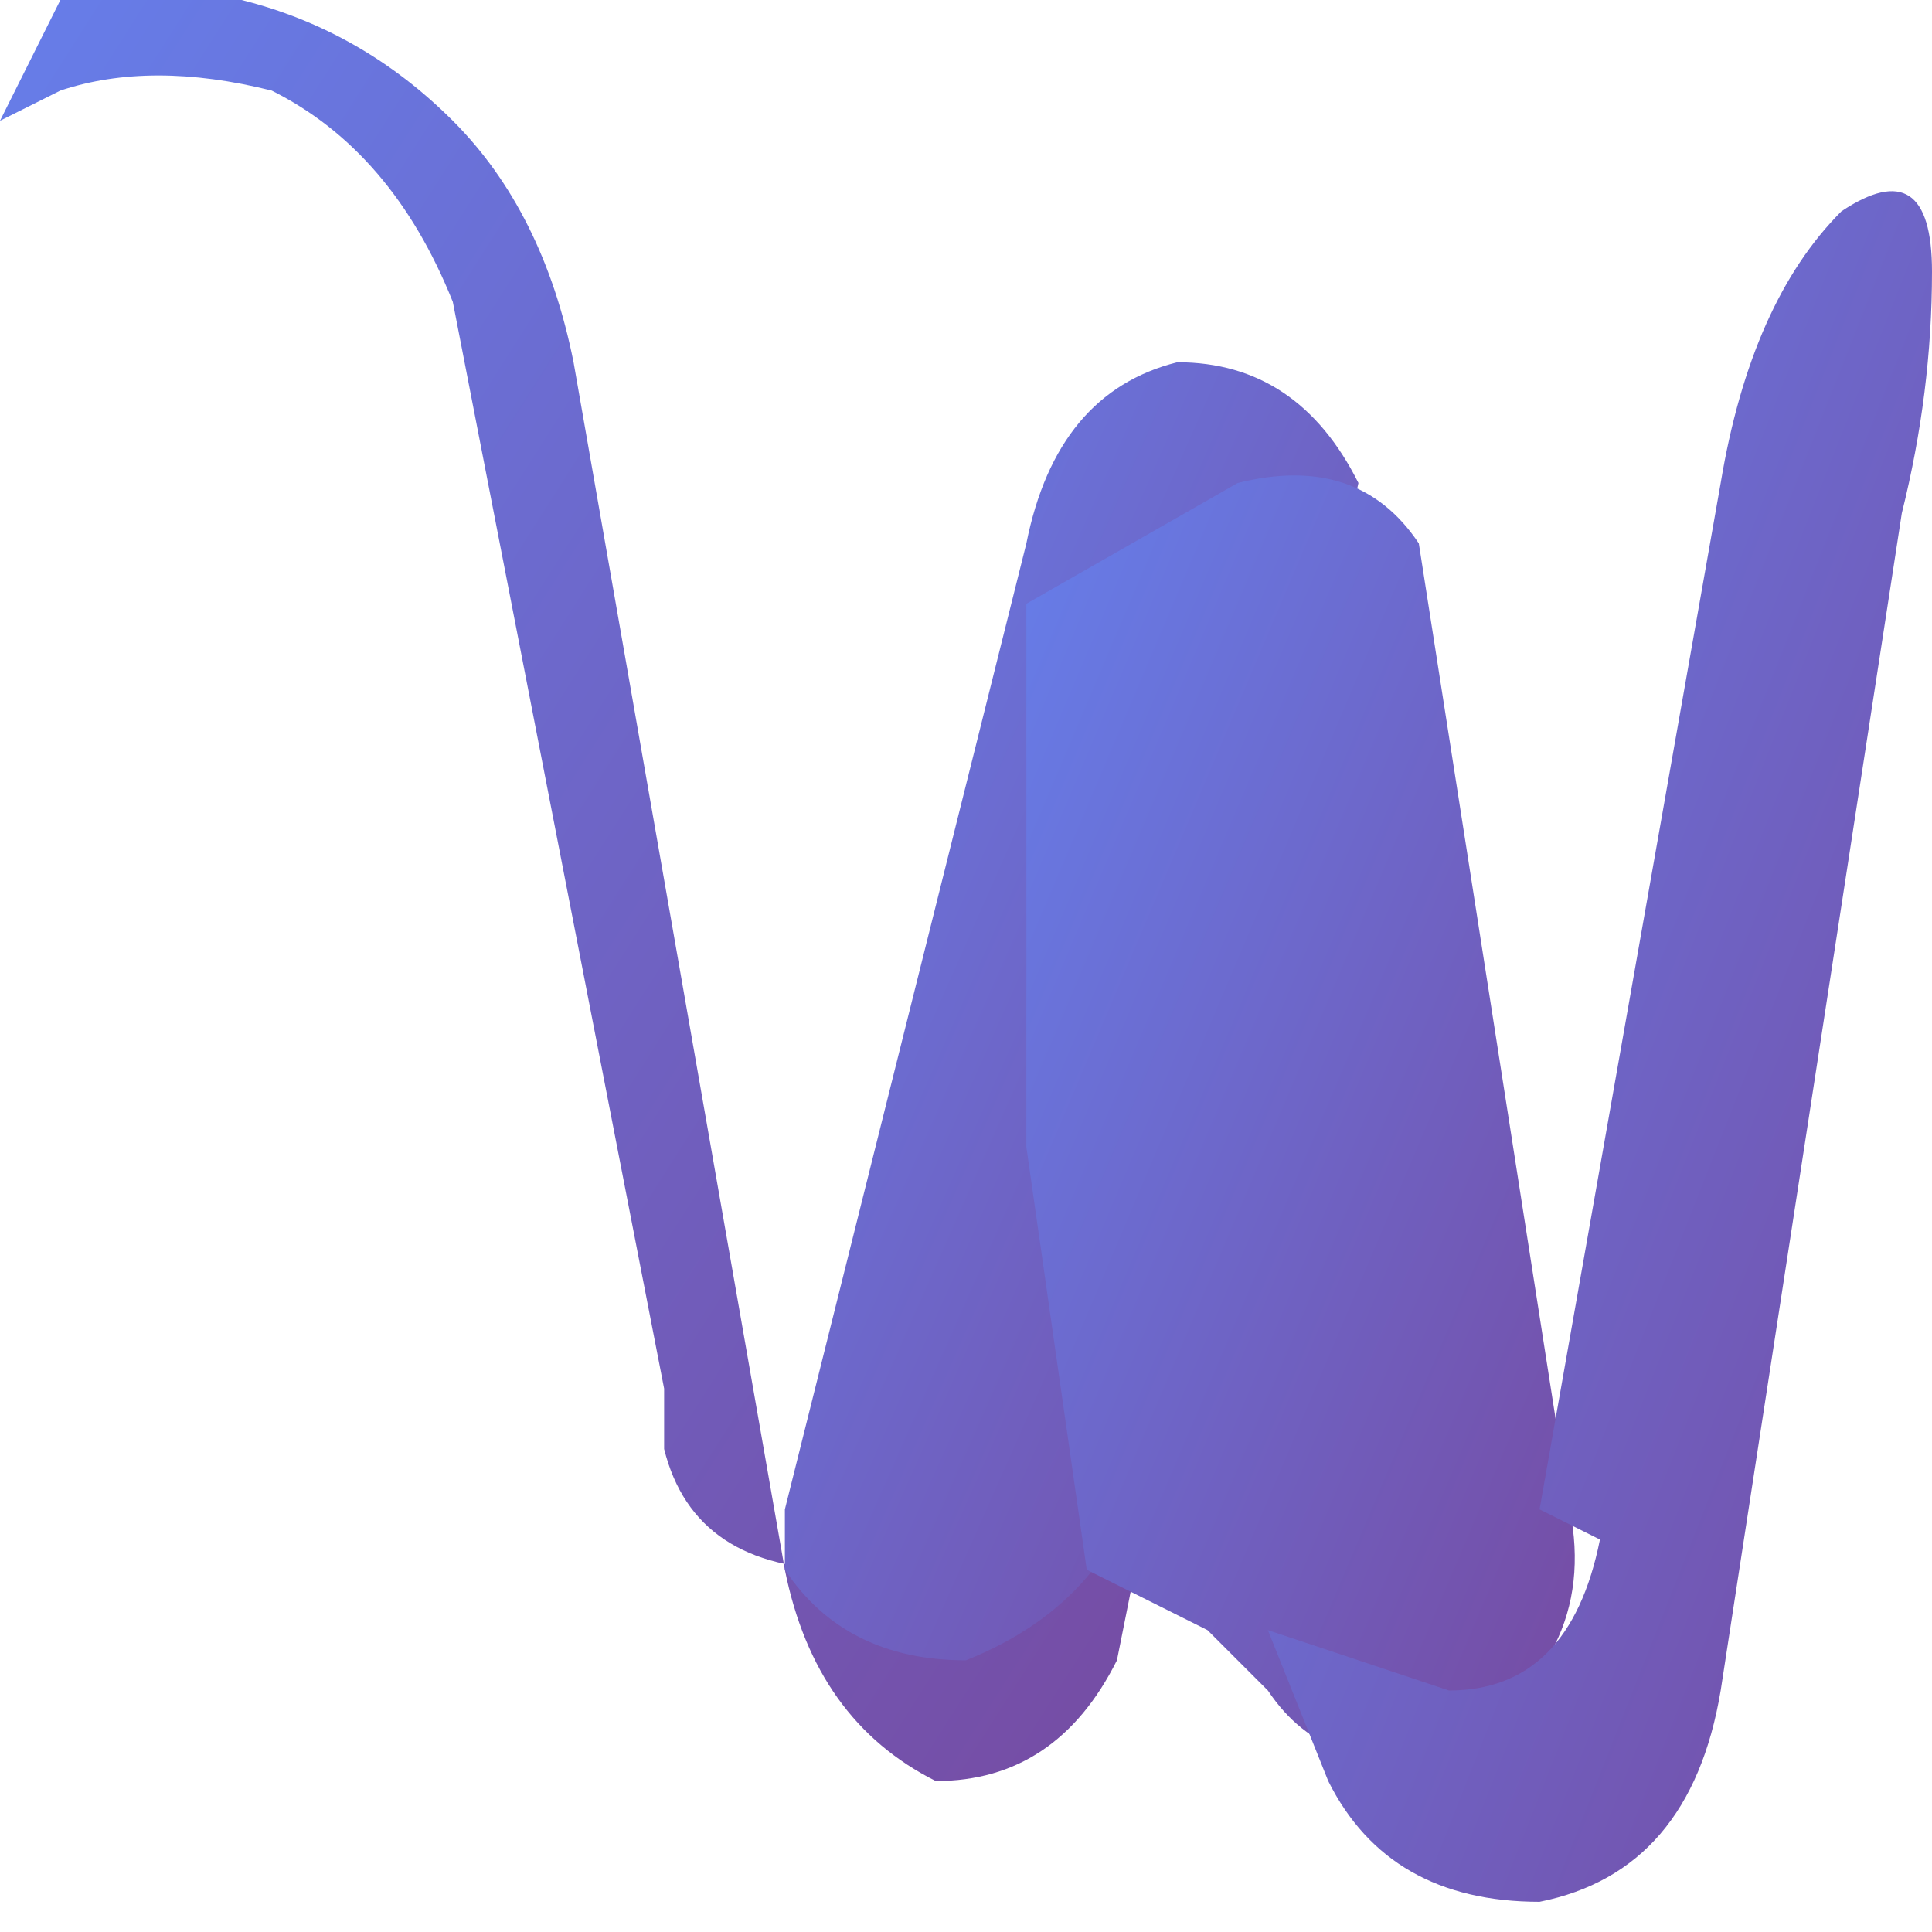
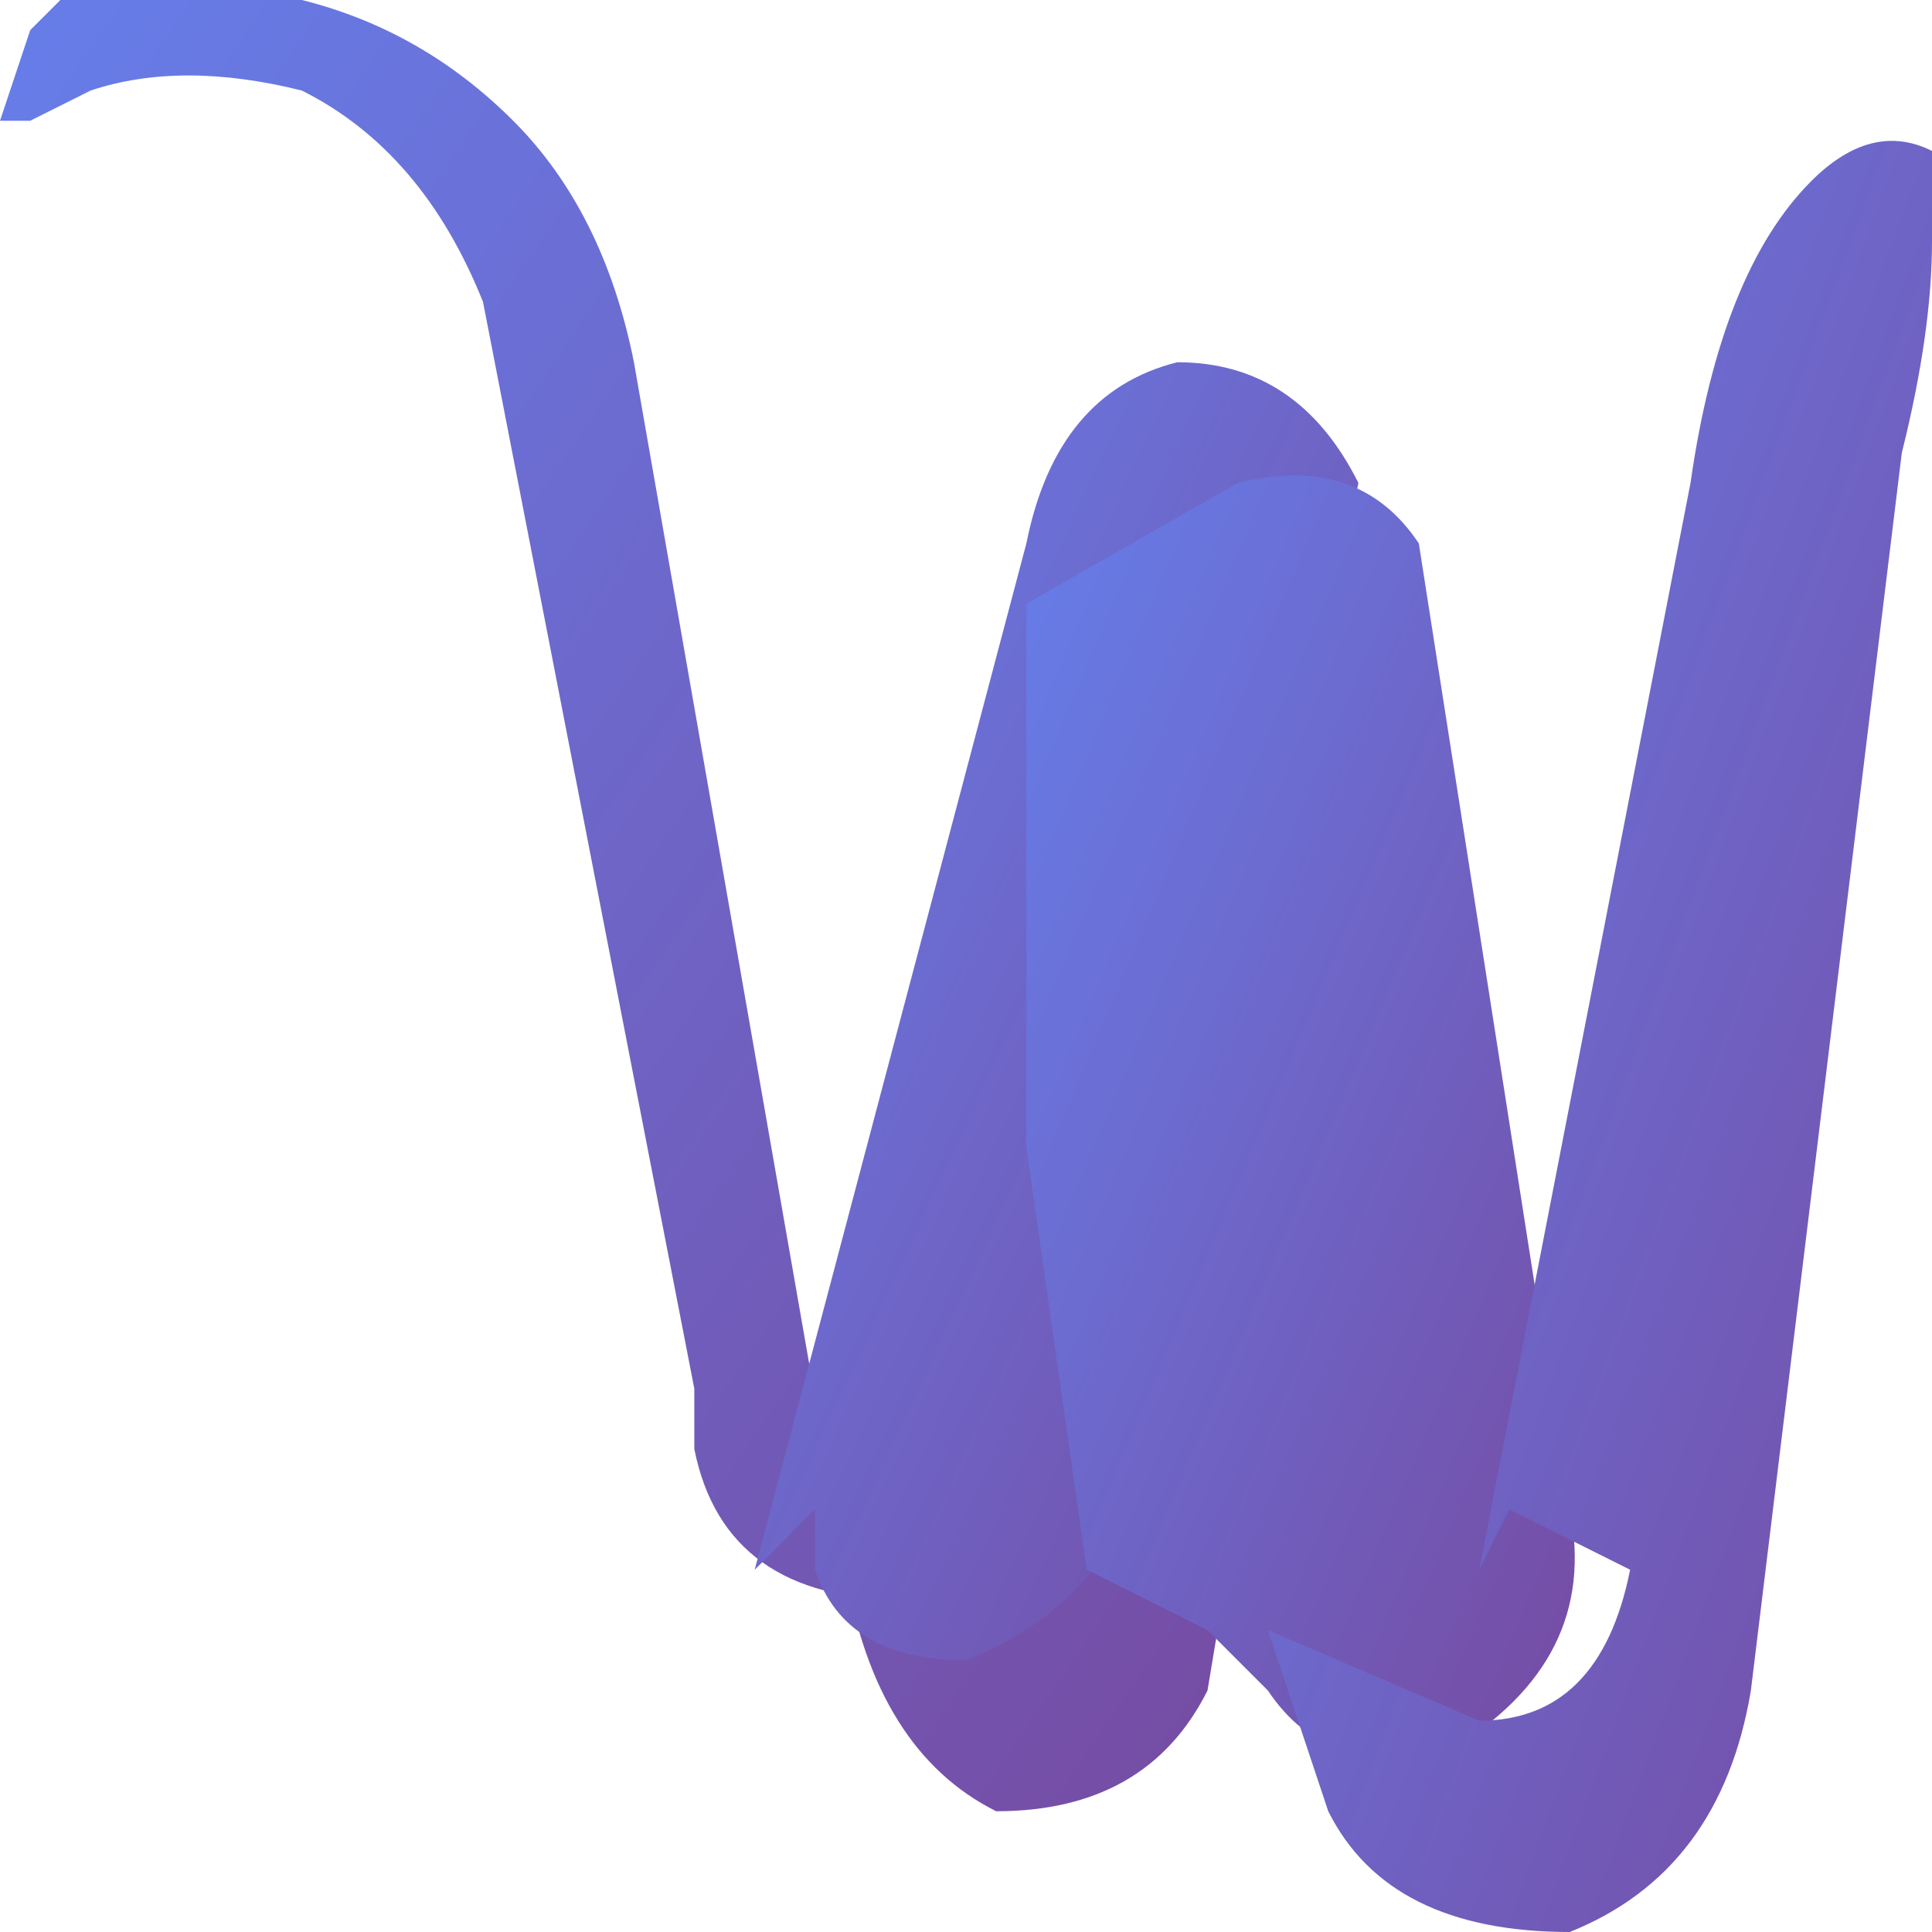
<svg xmlns="http://www.w3.org/2000/svg" viewBox="0 0 64 64">
  <defs>
    <linearGradient id="grad" x1="0%" y1="0%" x2="100%" y2="100%">
      <stop offset="0%" style="stop-color:#667eea;stop-opacity:1" />
      <stop offset="100%" style="stop-color:#764ba2;stop-opacity:1" />
    </linearGradient>
  </defs>
-   <path d="M 0 4 L 2 0 L 8 0 Q 12 1 15 4 Q 18 7 19 12 L 26 52 Q 27 57 31 59 Q 35 59 37 55 L 38 50 L 28 52 Q 23 52 22 48 L 22 46 L 15 10 Q 13 5 9 3 Q 5 2 2 3 L 0 4 Z" fill="url(#grad)" />
-   <path d="M 26 50 L 34 18 Q 35 13 39 12 Q 43 12 45 16 L 38 48 Q 37 53 32 55 Q 28 55 26 52 L 26 50 Z" fill="url(#grad)" />
+   <path d="M 0 4 L 1 1 L 2 0 L 10 0 Q 14 1 17 4 Q 20 7 21 12 L 28 52 Q 29 58 33 60 Q 38 60 40 56 L 41 50 L 30 53 Q 24 53 23 48 L 23 46 L 16 10 Q 14 5 10 3 Q 6 2 3 3 L 1 4 L 0 4 Z" fill="url(#grad)" />
+   <path d="M 27 50 L 25 52 L 34 18 Q 35 13 39 12 Q 43 12 45 16 L 38 48 Q 37 53 32 55 Q 28 55 27 52 L 27 50 Z" fill="url(#grad)" />
  <path d="M 34 20 L 41 16 Q 45 15 47 18 L 52 50 Q 53 55 48 58 Q 44 59 42 56 L 40 54 L 36 52 L 34 38 L 34 20 Z" fill="url(#grad)" />
-   <path d="M 51 50 L 57 16 Q 58 10 61 7 Q 64 5 64 9 Q 64 13 63 17 L 57 56 Q 56 62 51 63 Q 46 63 44 59 L 42 54 L 48 56 Q 52 56 53 51 L 51 50 Z" fill="url(#grad)" />
+   <path d="M 50 50 L 49 52 L 56 16 Q 57 9 60 6 Q 62 4 64 5 L 64 8 Q 64 11 63 15 L 58 56 Q 57 62 52 64 Q 46 64 44 60 L 43 57 L 42 54 L 49 57 Q 53 57 54 52 L 50 50 Z" fill="url(#grad)" />
</svg>
